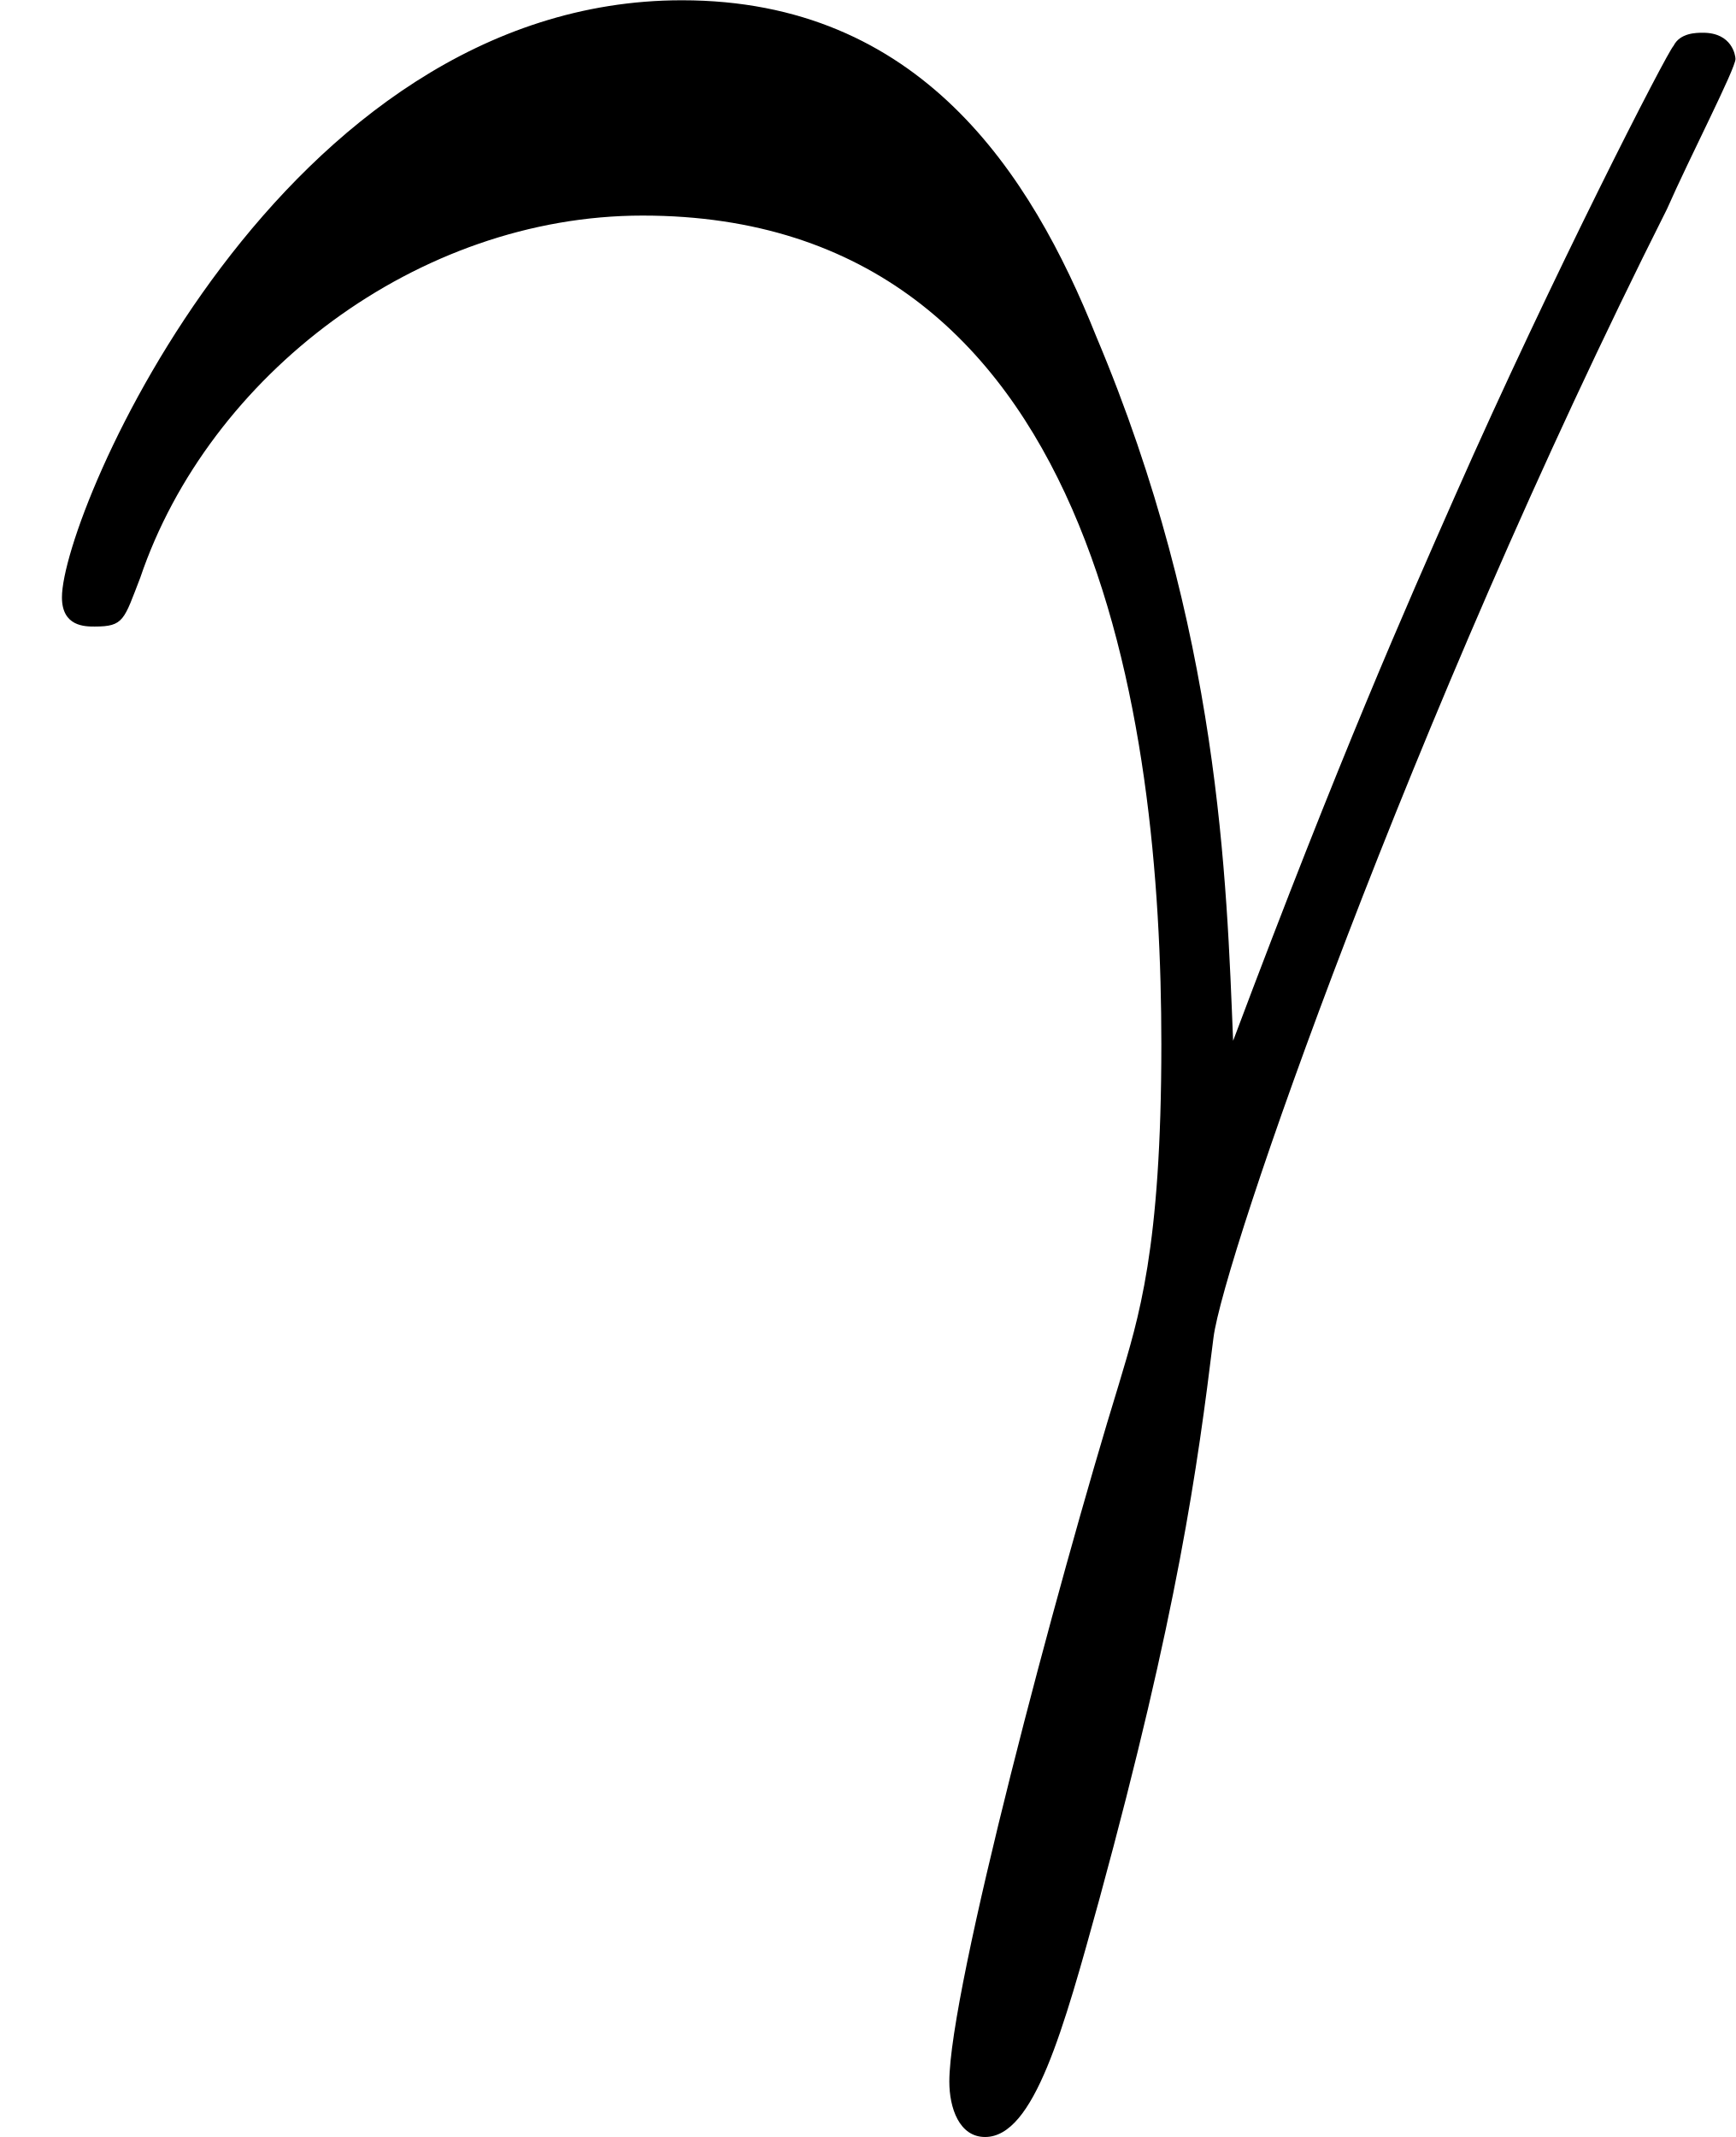
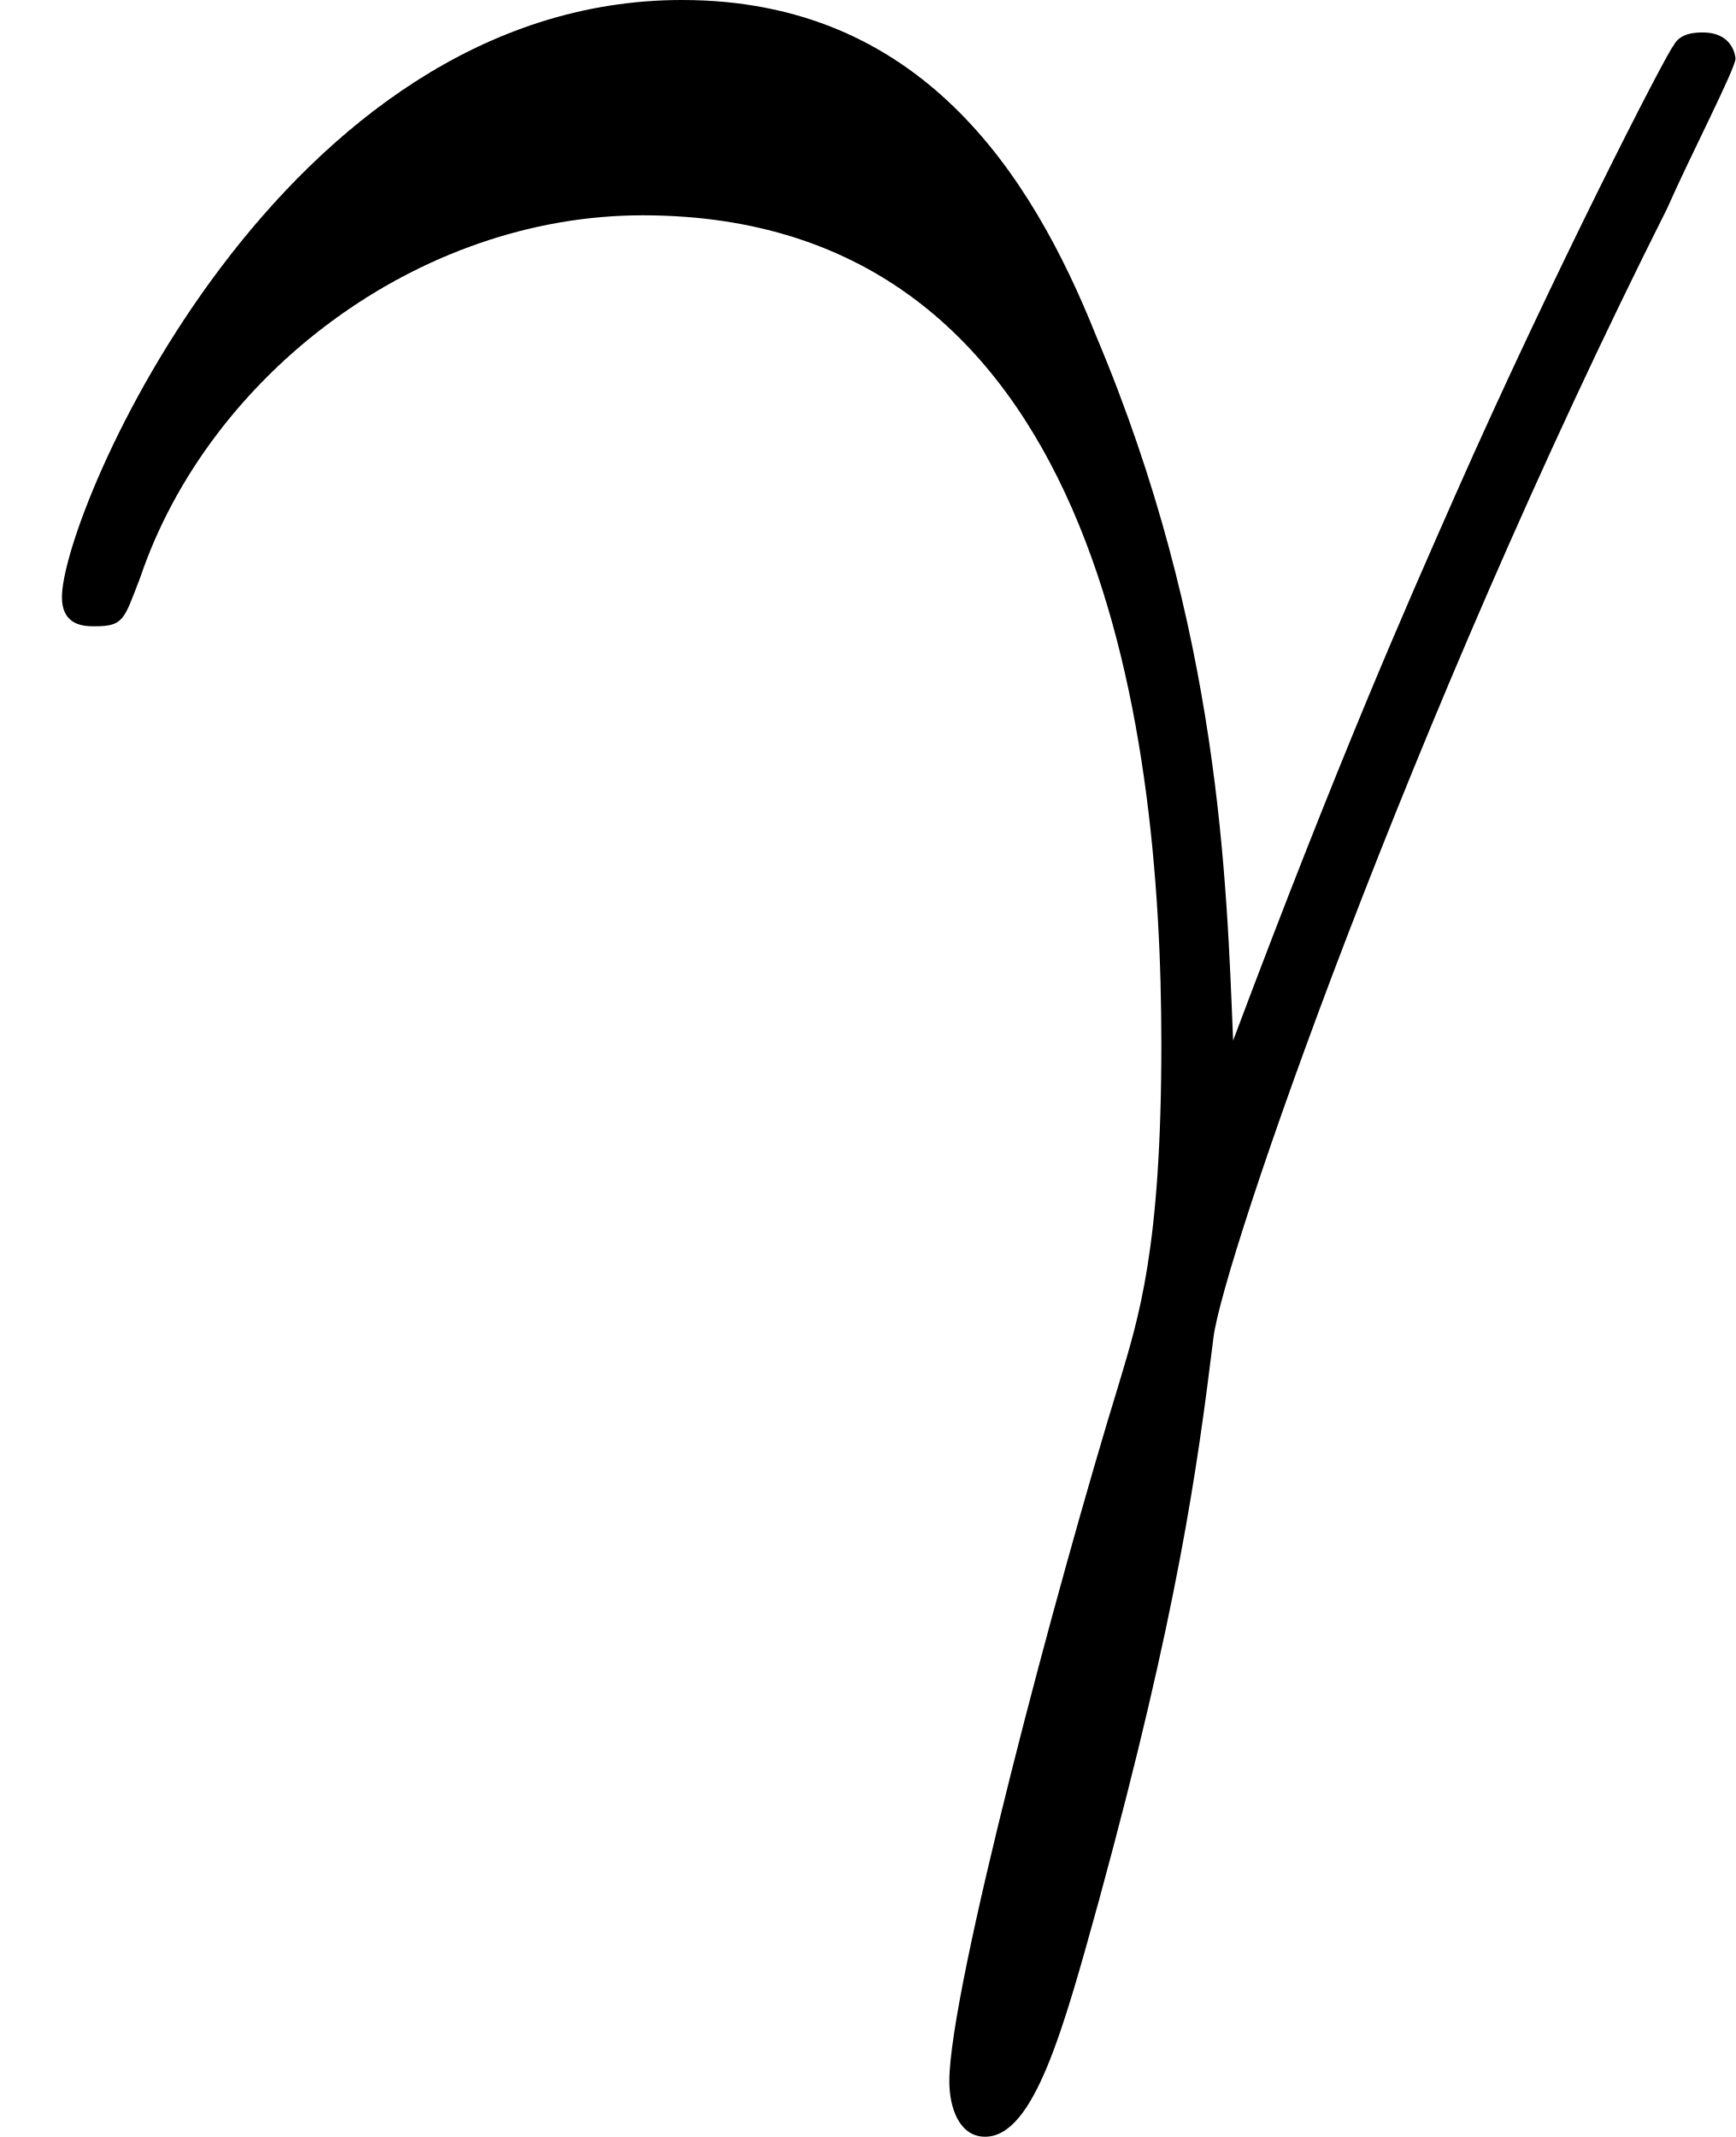
- <svg xmlns="http://www.w3.org/2000/svg" xmlns:xlink="http://www.w3.org/1999/xlink" version="1.1" width="6.36pt" height="7.831pt" viewBox="283.337 508.384 6.36 7.831">
+ <svg xmlns="http://www.w3.org/2000/svg" xmlns:xlink="http://www.w3.org/1999/xlink" version="1.1" width="6.36pt" height="7.831pt" viewBox="283.337 461.56 6.36 7.831">
  <defs>
    <path id="g11-13" d="M4.519-1.459C4.495-2.044 4.471-2.965 4.017-4.041C3.778-4.639 3.371-5.272 2.499-5.272C1.028-5.272 .227-3.395 .227-3.084C.227-2.977 .311-2.977 .347-2.977C.454-2.977 .454-3.001 .514-3.156C.765-3.897 1.53-4.483 2.355-4.483C4.017-4.483 4.256-2.63 4.256-1.447C4.256-.693 4.172-.442 4.101-.203C3.873 .538 3.479 2.02 3.479 2.355C3.479 2.451 3.515 2.558 3.61 2.558C3.79 2.558 3.897 2.164 4.029 1.686C4.316 .634 4.388 .108 4.447-.371C4.483-.658 5.165-2.63 6.109-4.507C6.193-4.698 6.36-5.021 6.36-5.057C6.36-5.069 6.348-5.153 6.241-5.153C6.217-5.153 6.157-5.153 6.133-5.105C6.109-5.081 5.691-4.268 5.332-3.455C5.153-3.049 4.914-2.511 4.519-1.459Z" />
  </defs>
  <g id="page1">
-     <use x="283.337" y="513.657" xlink:href="#g11-13" />
+     <use x="283.337" y="466.832" xlink:href="#g11-13" />
  </g>
</svg>
